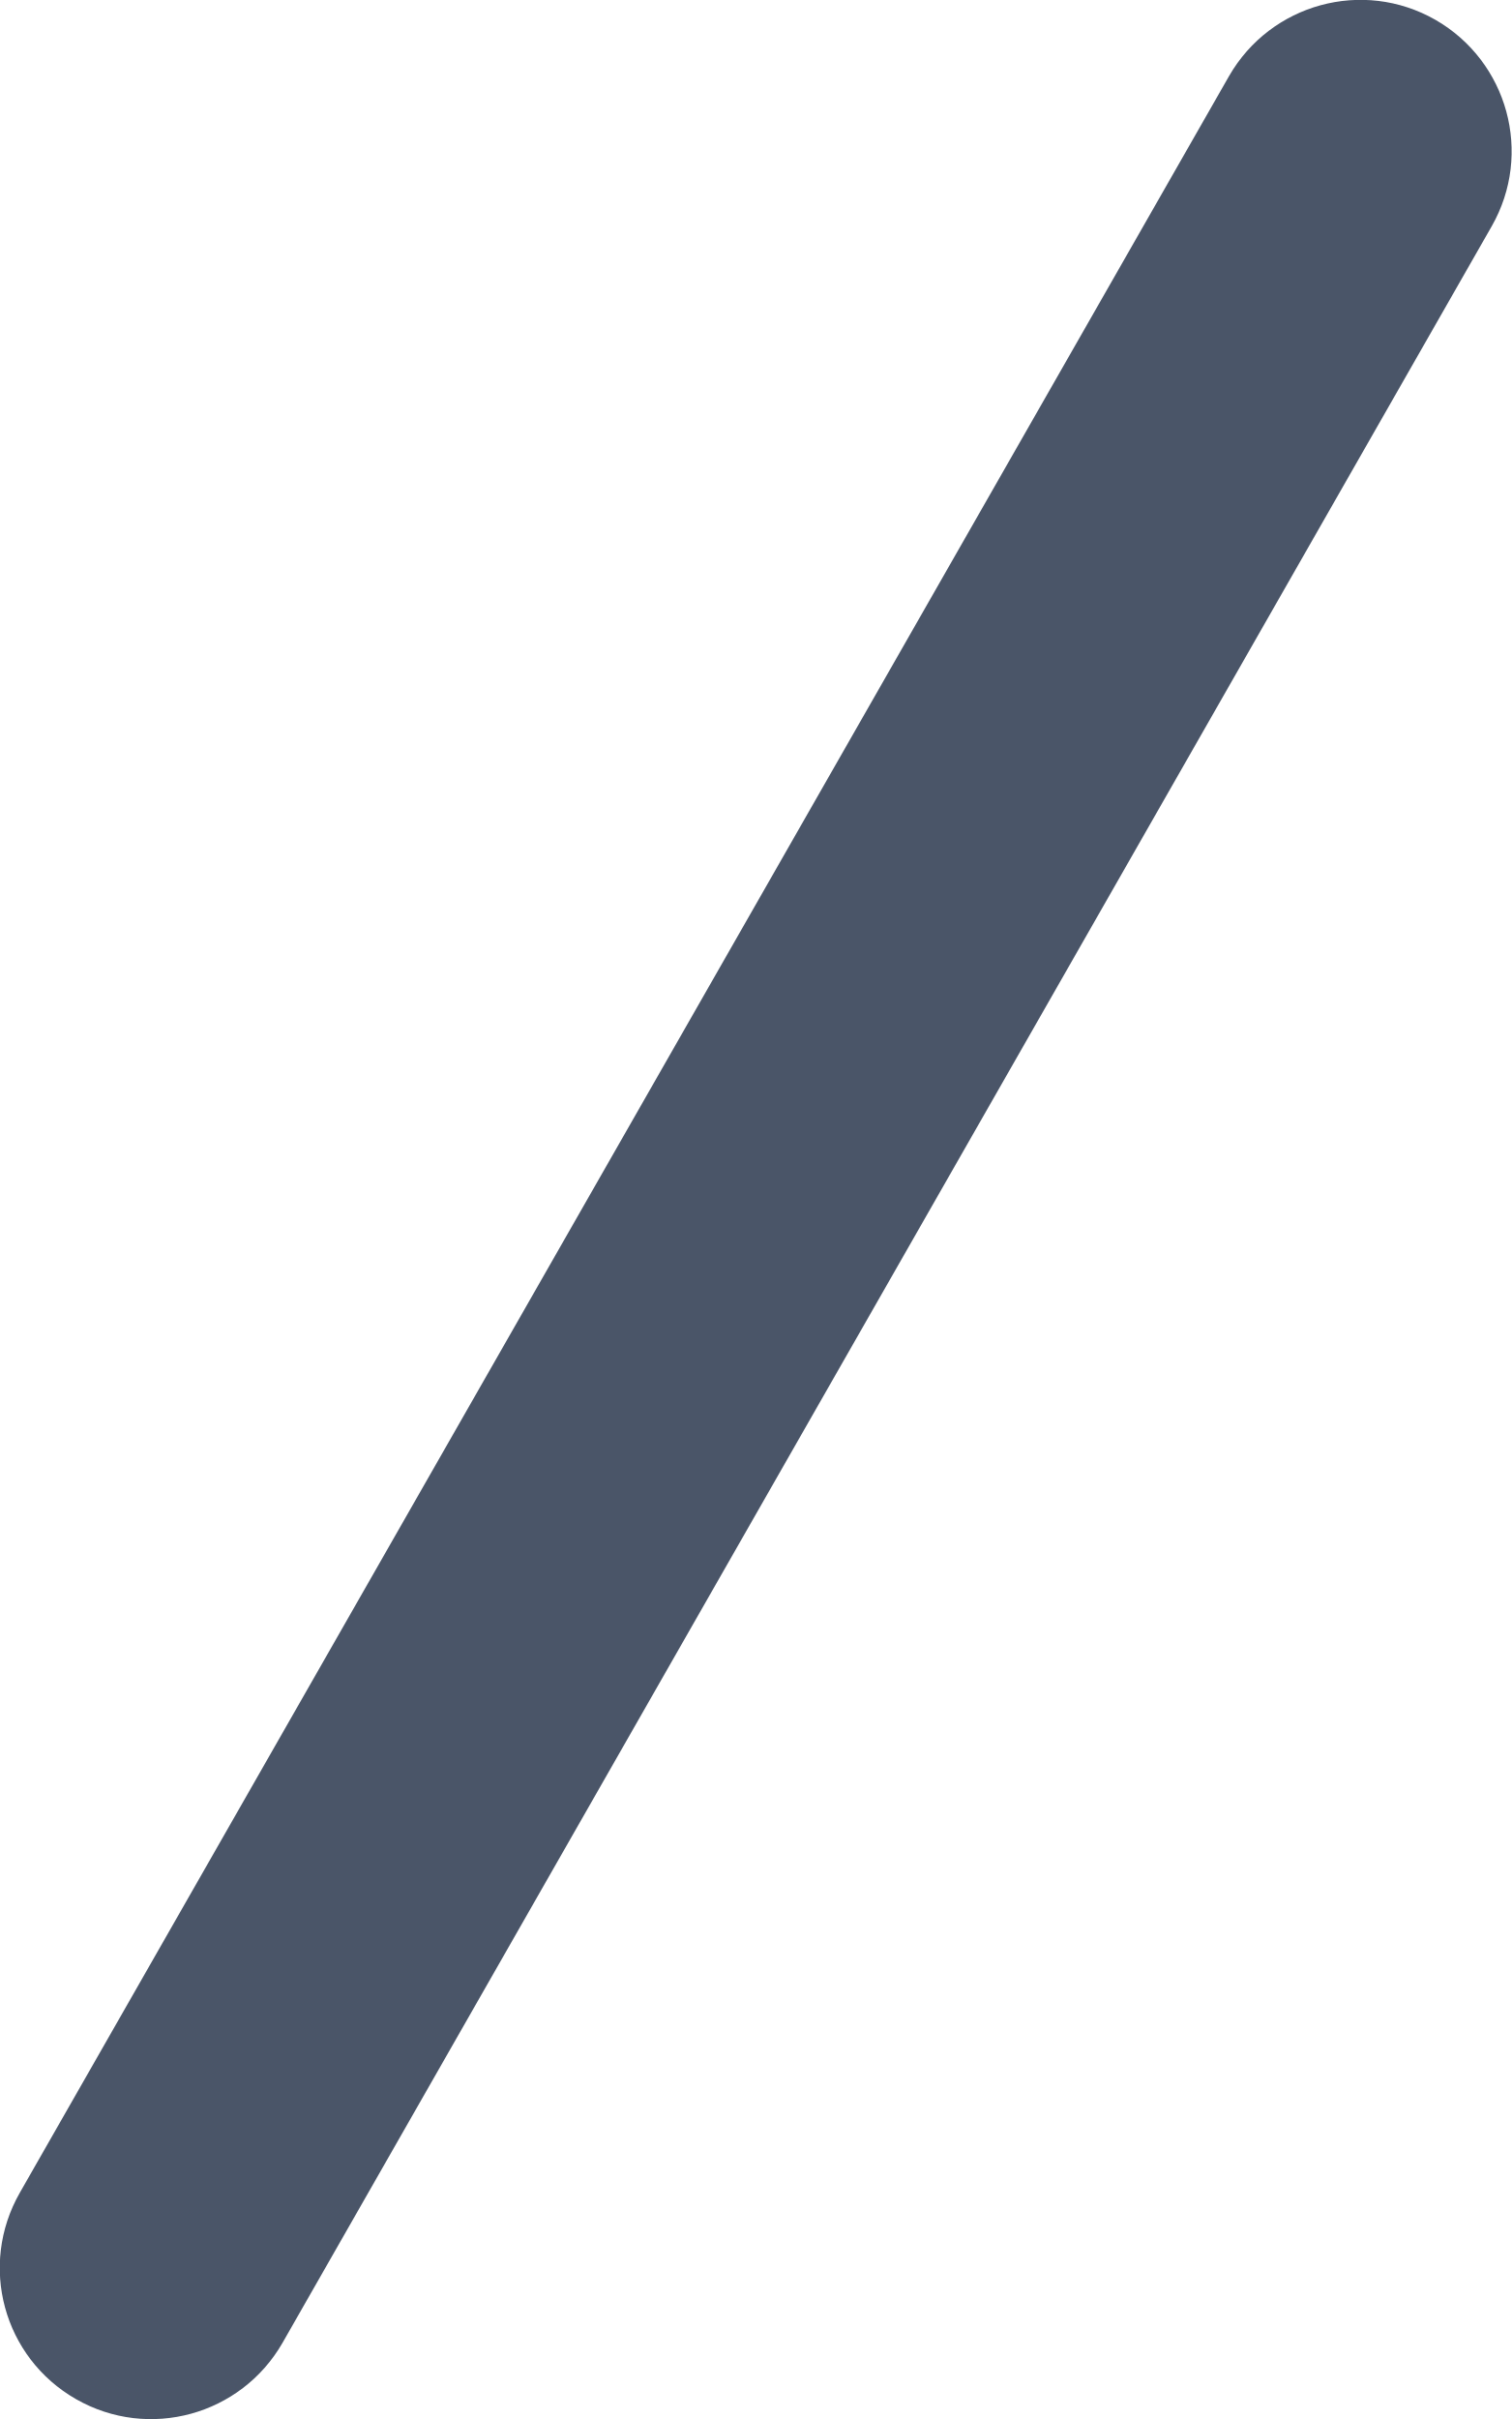
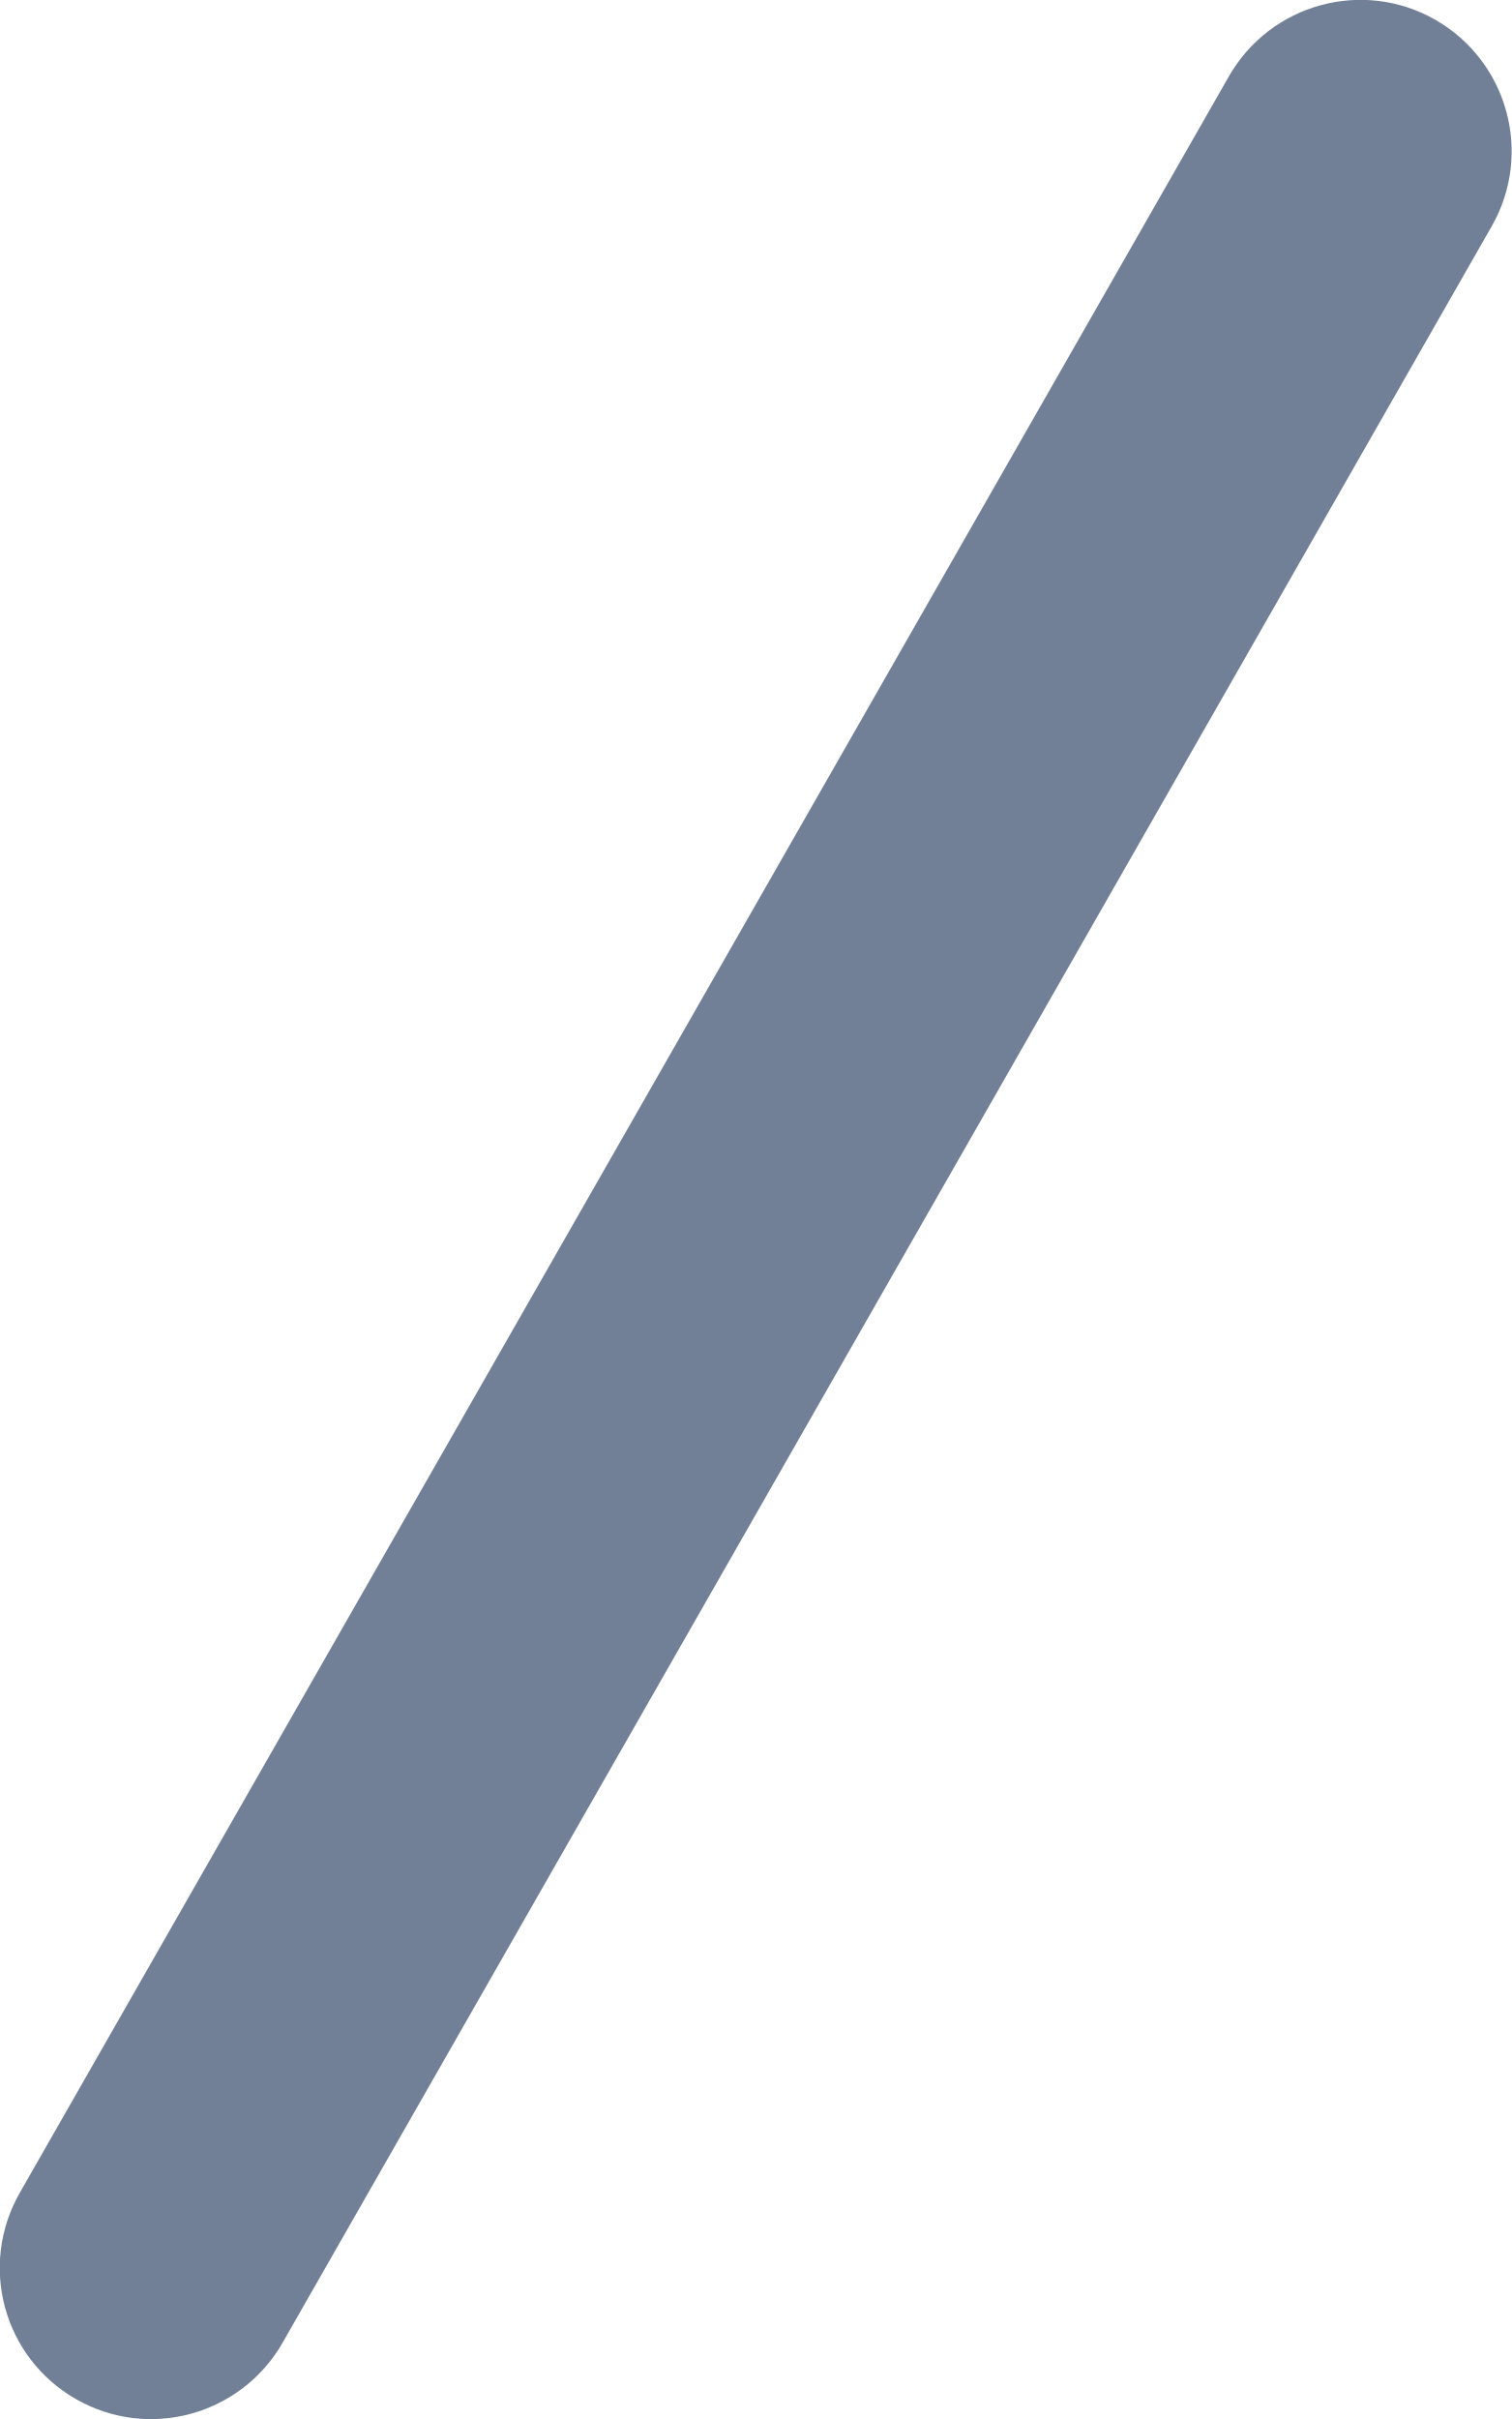
<svg xmlns="http://www.w3.org/2000/svg" viewBox="0 0 320 512">
-   <path d="M303.9 4.2c15.3 8.8 20.7 28.3 11.9 43.7l-256 448c-8.8 15.3-28.3 20.7-43.7 11.9S-4.6 479.5 4.2 464.1l256-448C269 .8 288.5-4.6 303.9 4.2z" fill="rgb(74, 85, 104)" />
+   <path d="M303.9 4.2c15.3 8.8 20.7 28.3 11.9 43.7l-256 448c-8.8 15.3-28.3 20.7-43.7 11.9S-4.6 479.5 4.2 464.1l256-448C269 .8 288.5-4.6 303.9 4.2z" fill="rgb(113, 128, 150)" />
</svg>
